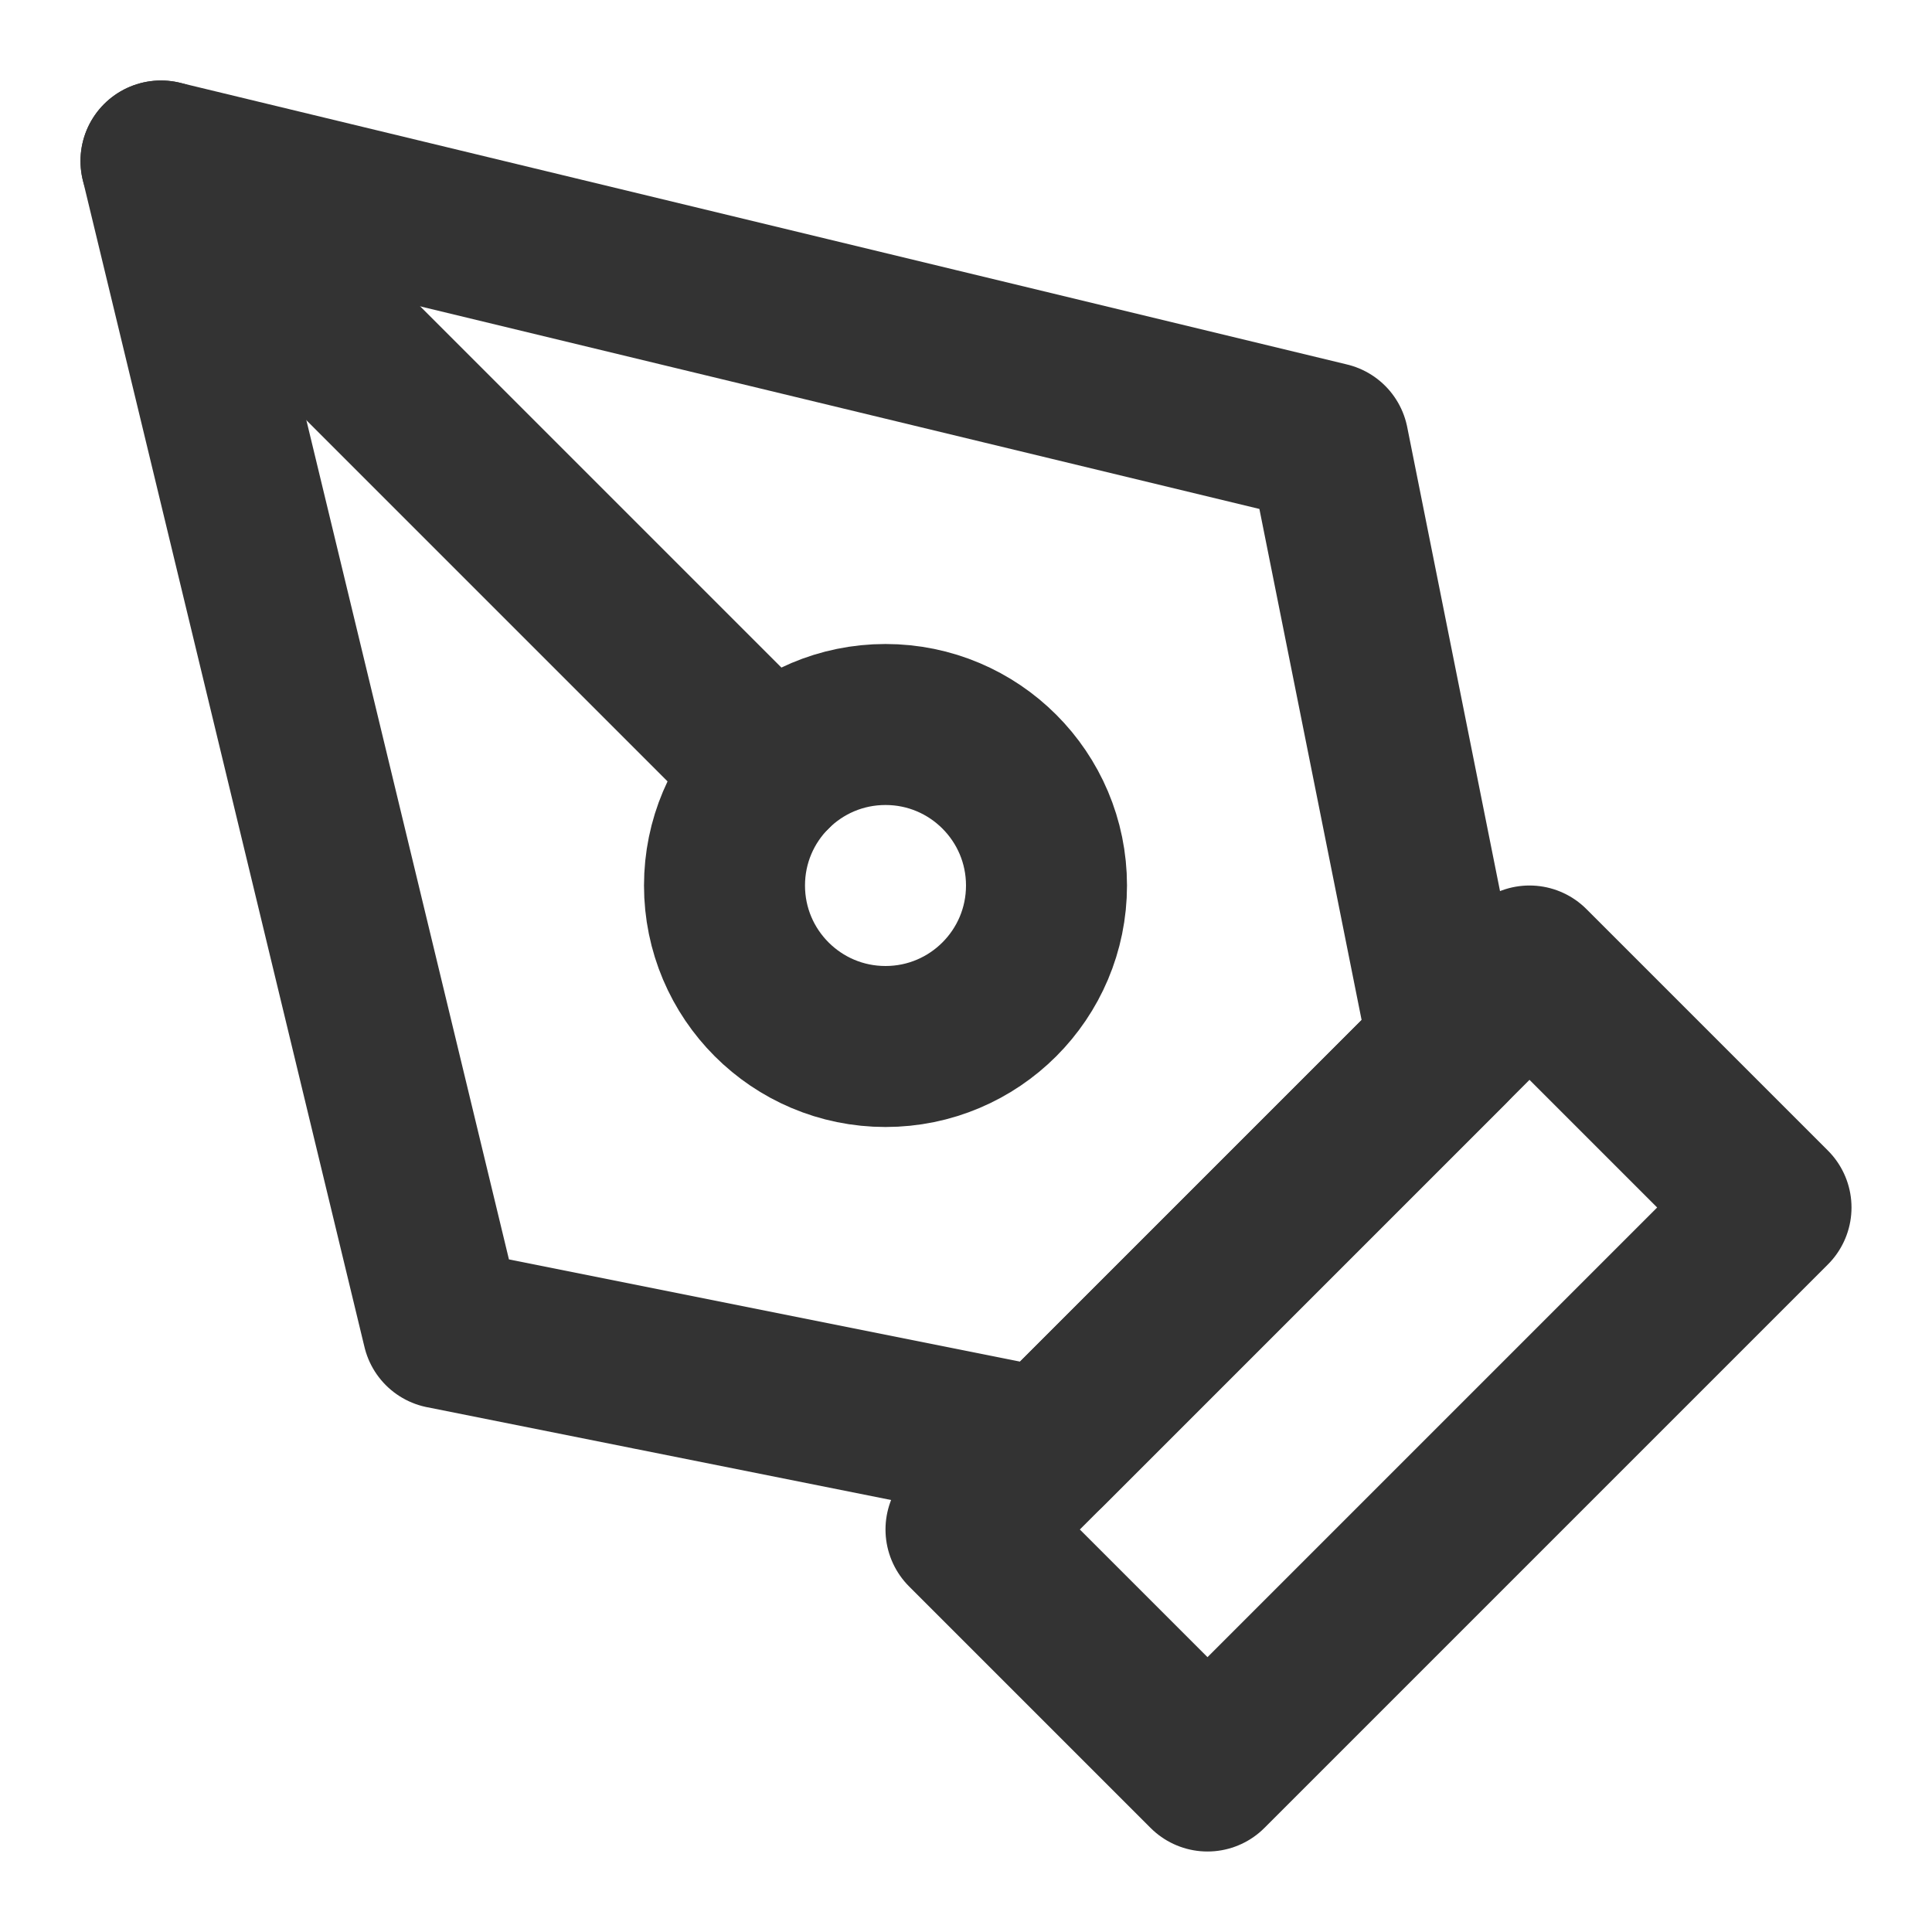
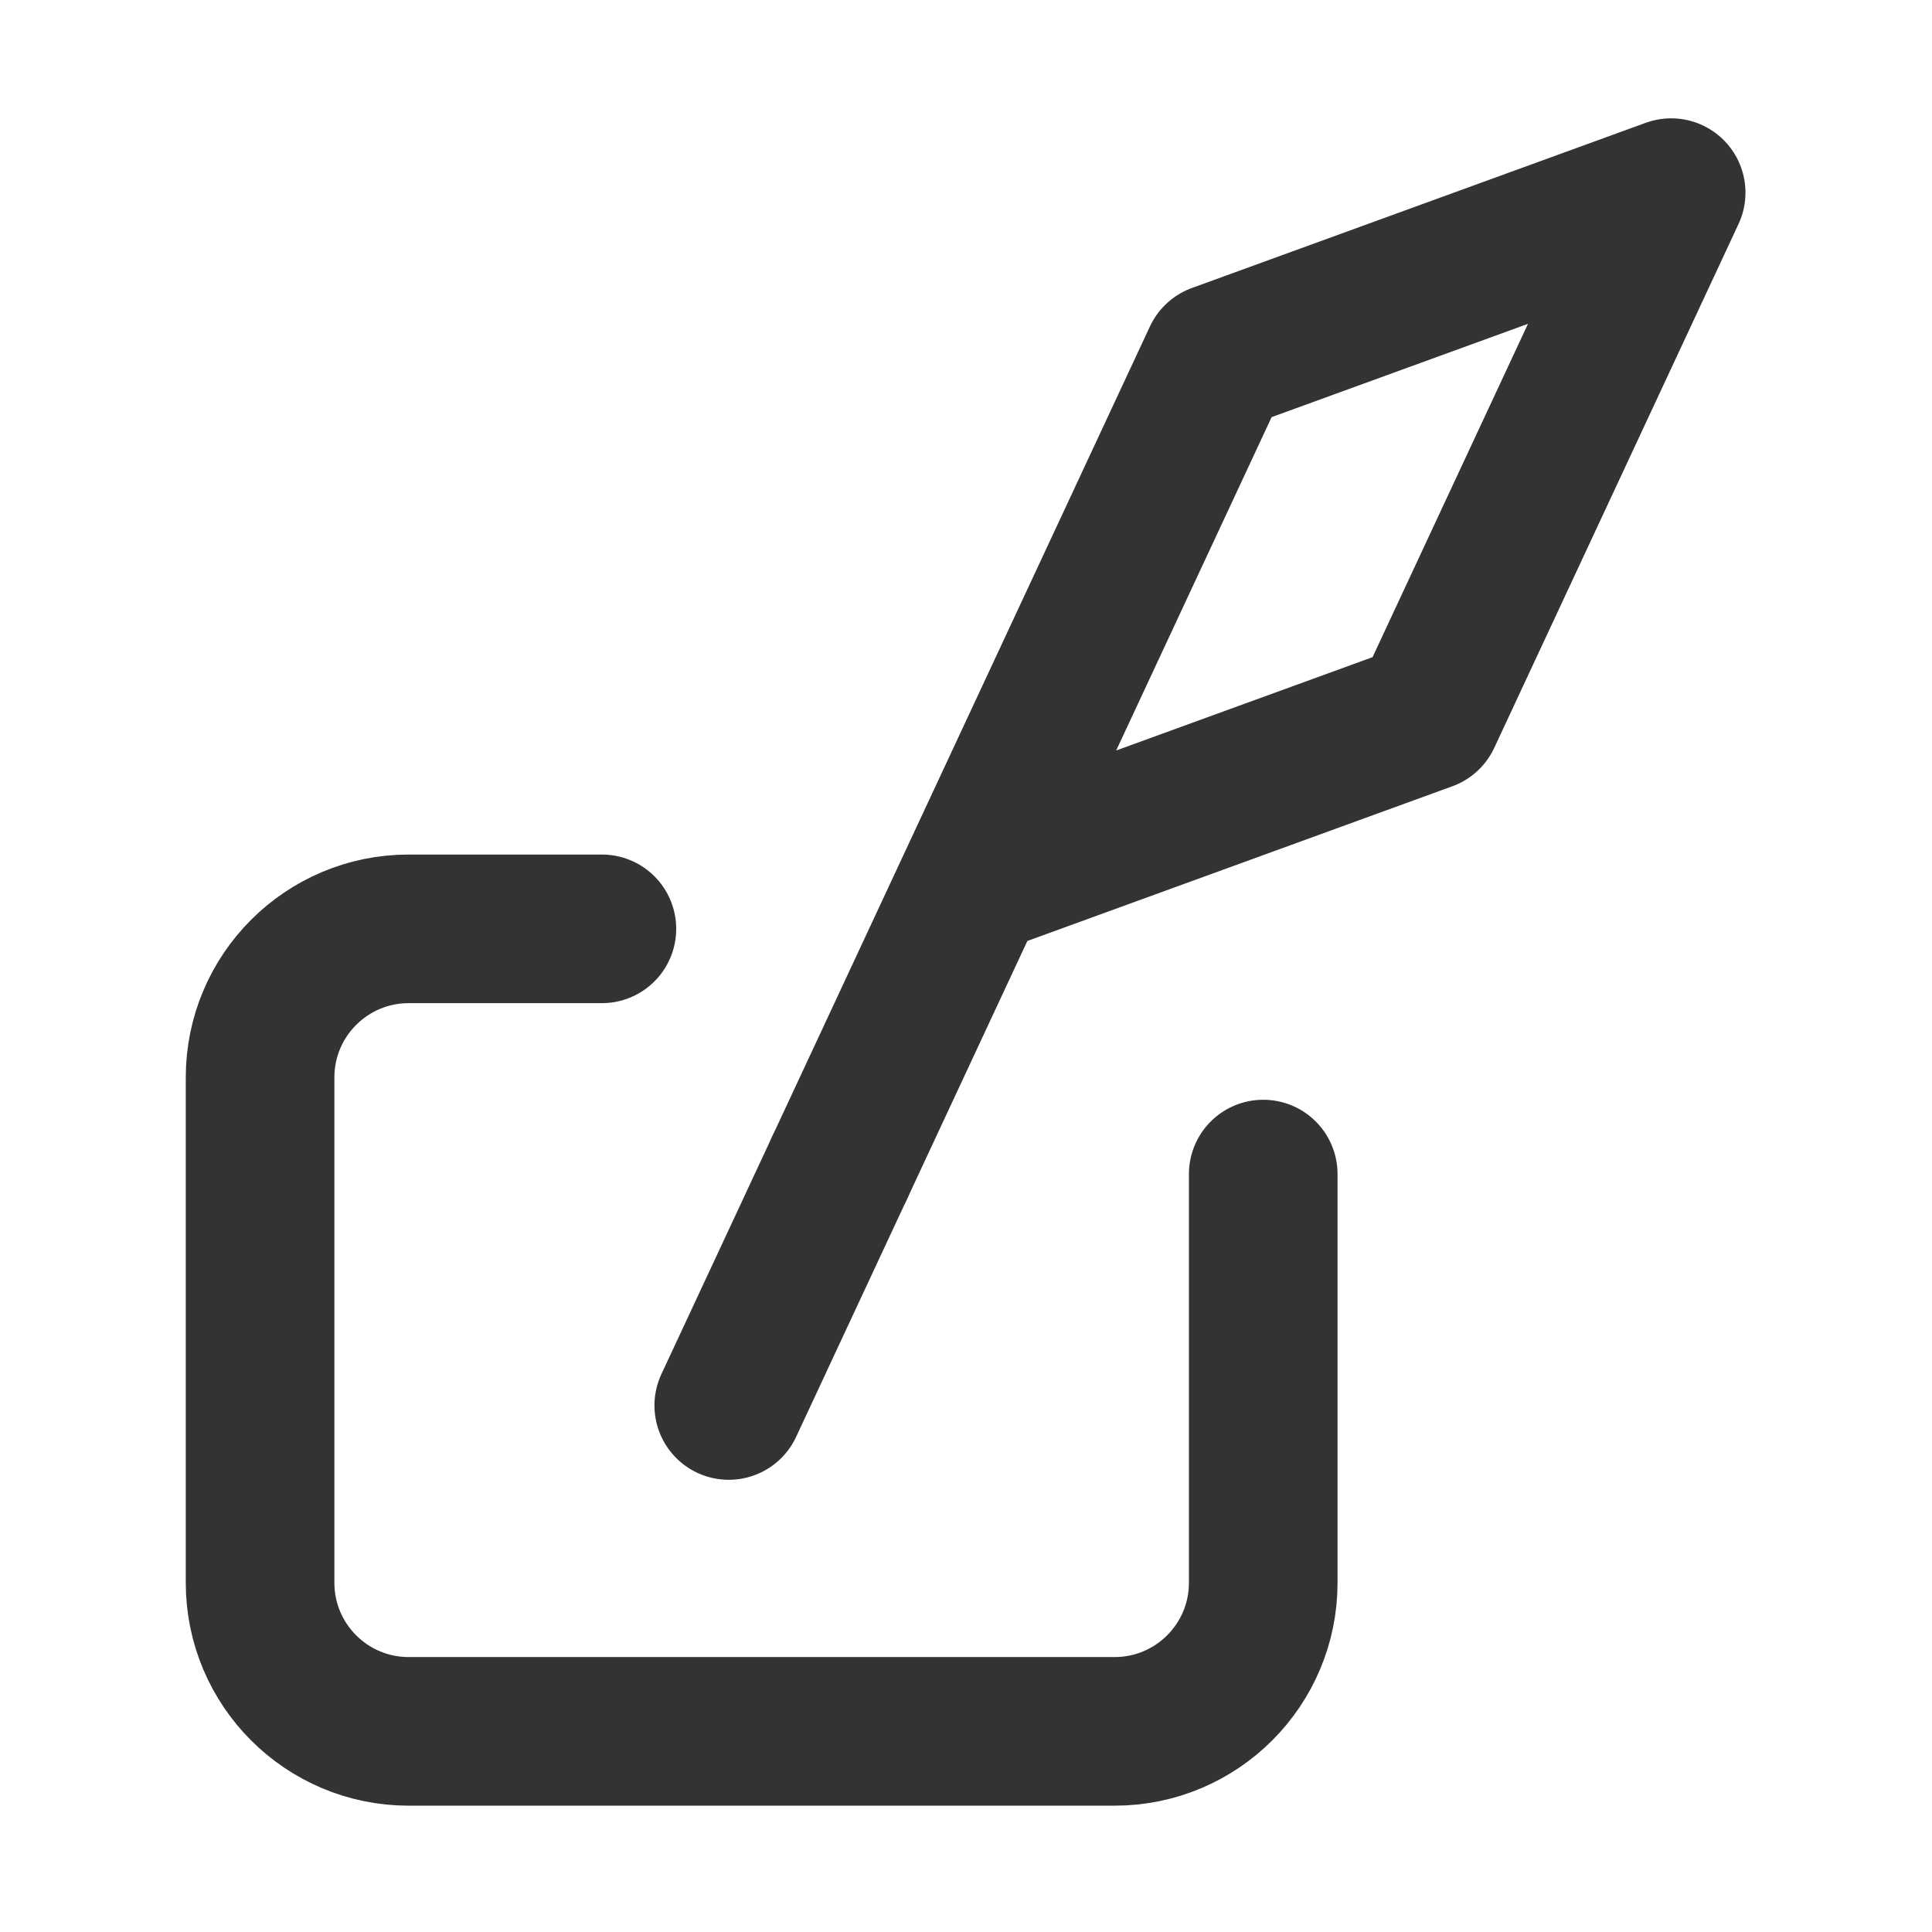
- <svg xmlns="http://www.w3.org/2000/svg" width="24" height="24" viewBox="0 0 24 24" fill="none" stroke-width="2" stroke-linecap="round" stroke-linejoin="round">
+ <svg xmlns="http://www.w3.org/2000/svg" width="24" height="24" viewBox="-1 -1 26 26" fill="none" stroke-width="2" stroke-linecap="round" stroke-linejoin="round">
  <style>
-     path, circle { stroke: #333; }
+     path { stroke: #333; }
    @media (prefers-color-scheme: dark) {
-       path, circle { stroke: #e0e0e0; }
+       path { stroke: #e0e0e0; }
    }
  </style>
-   <path d="M12 19l7-7 3 3-7 7-3-3z" />
-   <path d="M18 13l-1.5-7.5L2 2l3.5 14.5L13 18l5-5z" />
-   <path d="M2 2l7.586 7.586" />
-   <circle cx="11" cy="11" r="2" />
+   <path d="M7.6 12.5H5a2 2 0 0 0-2 2v6.8a2 2 0 0 0 2 2h9.5a2 2 0 0 0 2-2v-5.5" fill="none" transform="translate(-0.5, -1)" />
+   <g transform="translate(3, 1) rotate(-20, 12, 12)">
+     <path d="M7 12l8.5-8.5 6.5 0L16.5 9H10z" />
+     <path d="M7 12L4.5 14.5" />
+   </g>
</svg>
